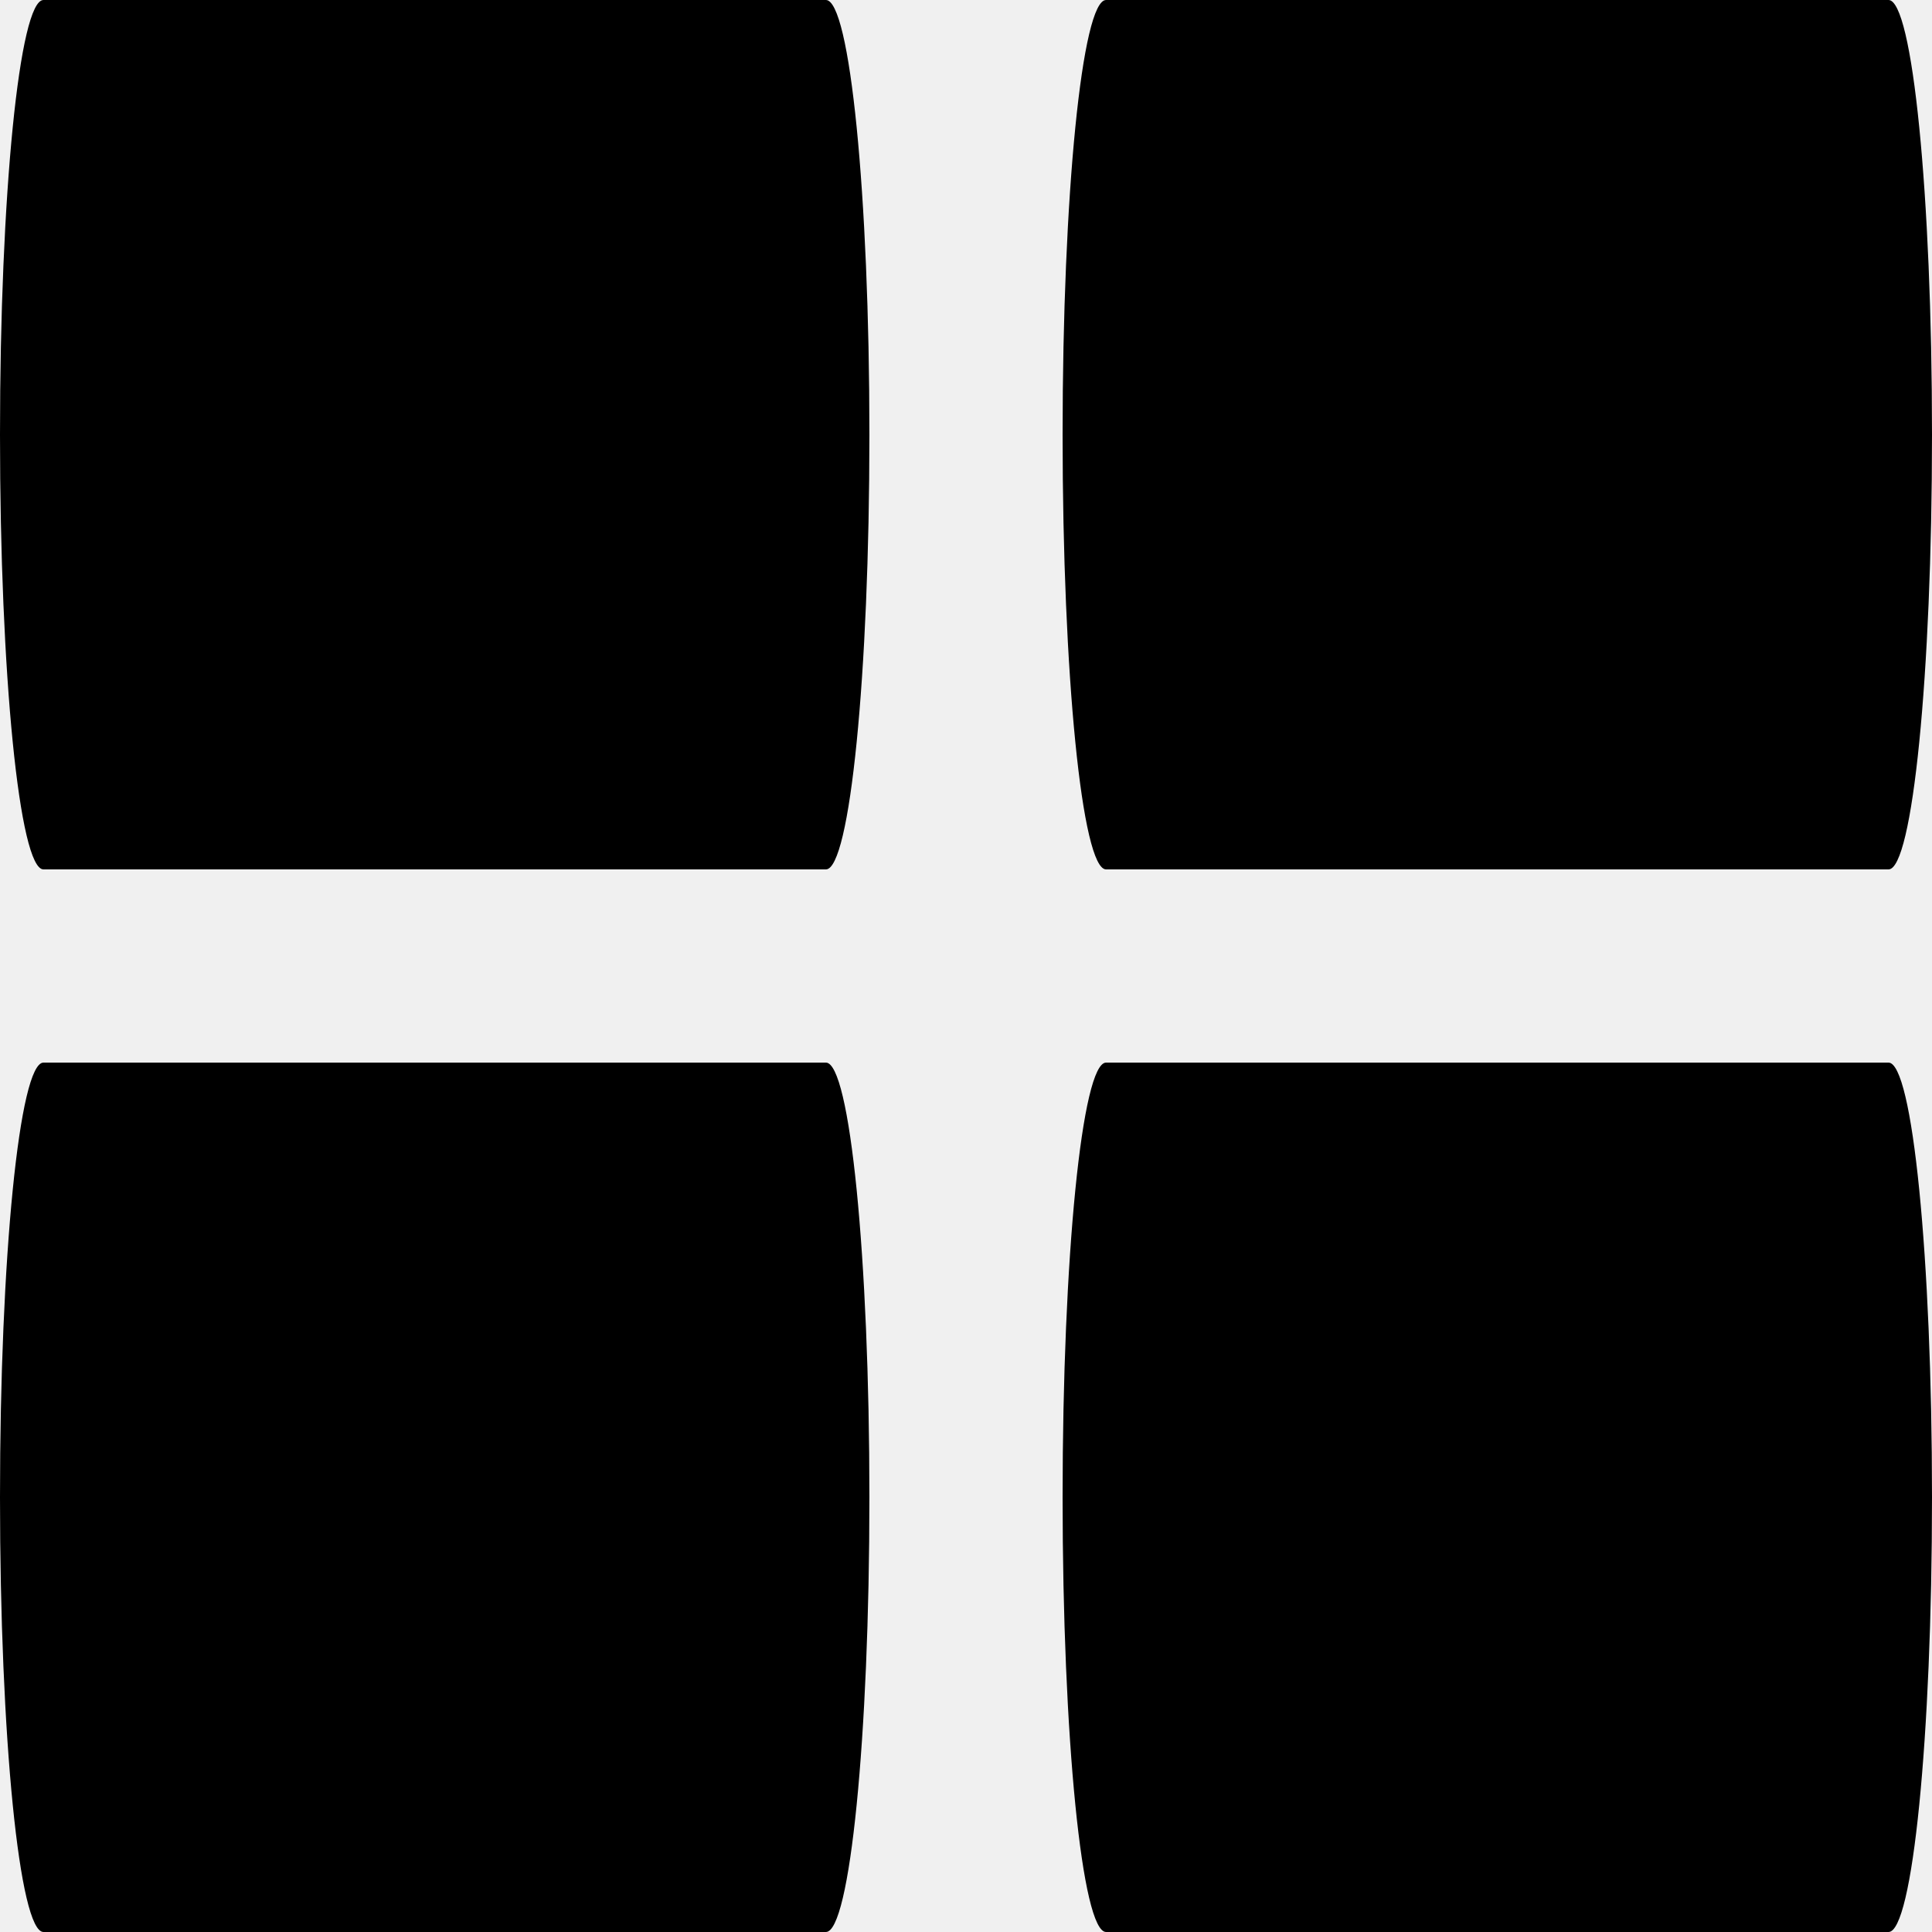
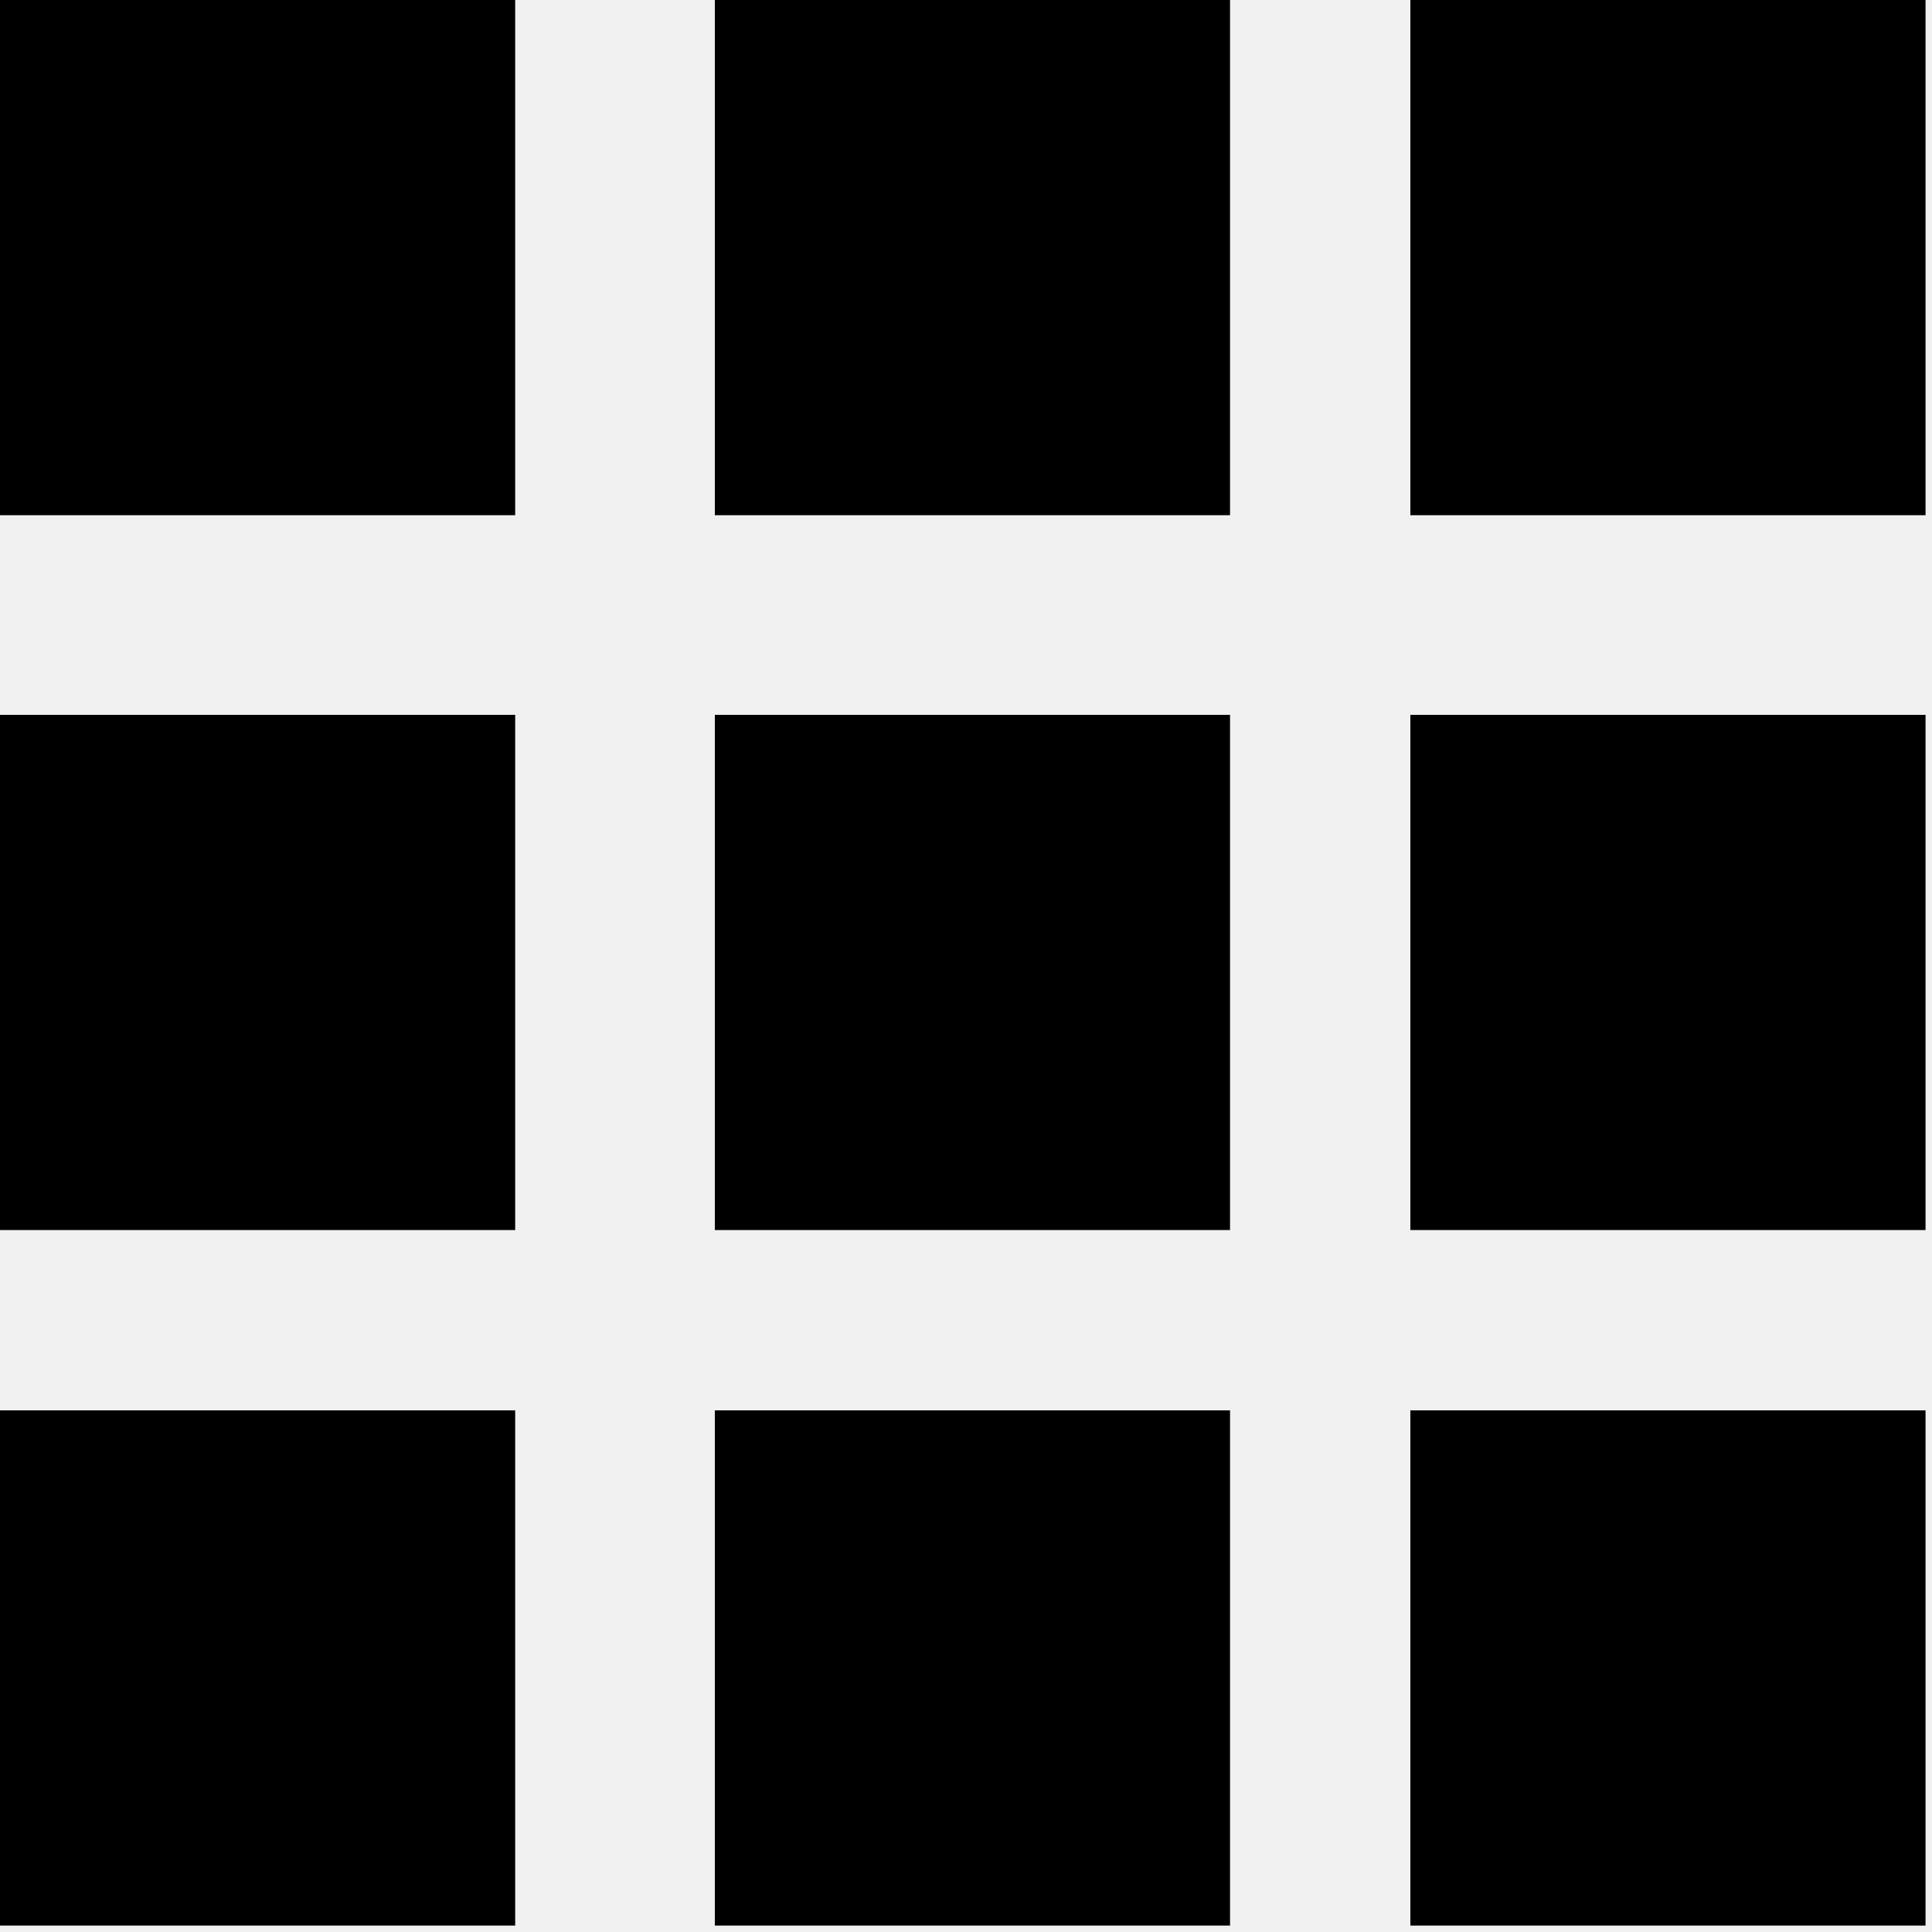
<svg xmlns="http://www.w3.org/2000/svg" width="100" height="100" viewBox="0 0 100 100" fill="none">
-   <g clip-path="url(#clip0_23_18)">
-     <path d="M55 77.5C55 65.074 56.007 55 57.25 55H97.75C98.993 55 100 65.074 100 77.5C100 89.926 98.993 100 97.75 100H57.25C56.007 100 55 89.926 55 77.5Z" fill="black" />
-     <path d="M0 77.5C0 65.074 1.007 55 2.25 55H42.75C43.993 55 45 65.074 45 77.5C45 89.926 43.993 100 42.75 100H2.25C1.007 100 0 89.926 0 77.5Z" fill="black" />
-     <path d="M55 22.5C55 10.074 56.007 0 57.25 0H97.75C98.993 0 100 10.074 100 22.5C100 34.926 98.993 45 97.75 45H57.25C56.007 45 55 34.926 55 22.5Z" fill="black" />
-     <path d="M0 22.5C0 10.074 1.007 0 2.25 0H42.75C43.993 0 45 10.074 45 22.5C45 34.926 43.993 45 42.75 45H2.25C1.007 45 0 34.926 0 22.5Z" fill="black" />
+   <g clip-path="url(#clip0_25_14)">
+     <rect x="37" y="73" width="26.666" height="26.667" fill="black" />
+     <rect x="73" y="73" width="26.666" height="26.667" fill="black" />
+     <rect y="73" width="26.666" height="26.667" fill="black" />
+     <rect x="37" y="37" width="26.666" height="26.667" fill="black" />
+     <rect x="73" y="37" width="26.666" height="26.667" fill="black" />
+     <rect y="37" width="26.666" height="26.667" fill="black" />
+     <rect x="37" width="26.666" height="26.667" fill="black" />
+     <rect x="73" width="26.666" height="26.667" fill="black" />
+     <rect width="26.666" height="26.667" fill="black" />
  </g>
  <defs>
-     <clipPath id="clip0_23_18">
+     <clipPath id="clip0_25_14">
      <rect width="100" height="100" fill="white" />
    </clipPath>
  </defs>
</svg>
